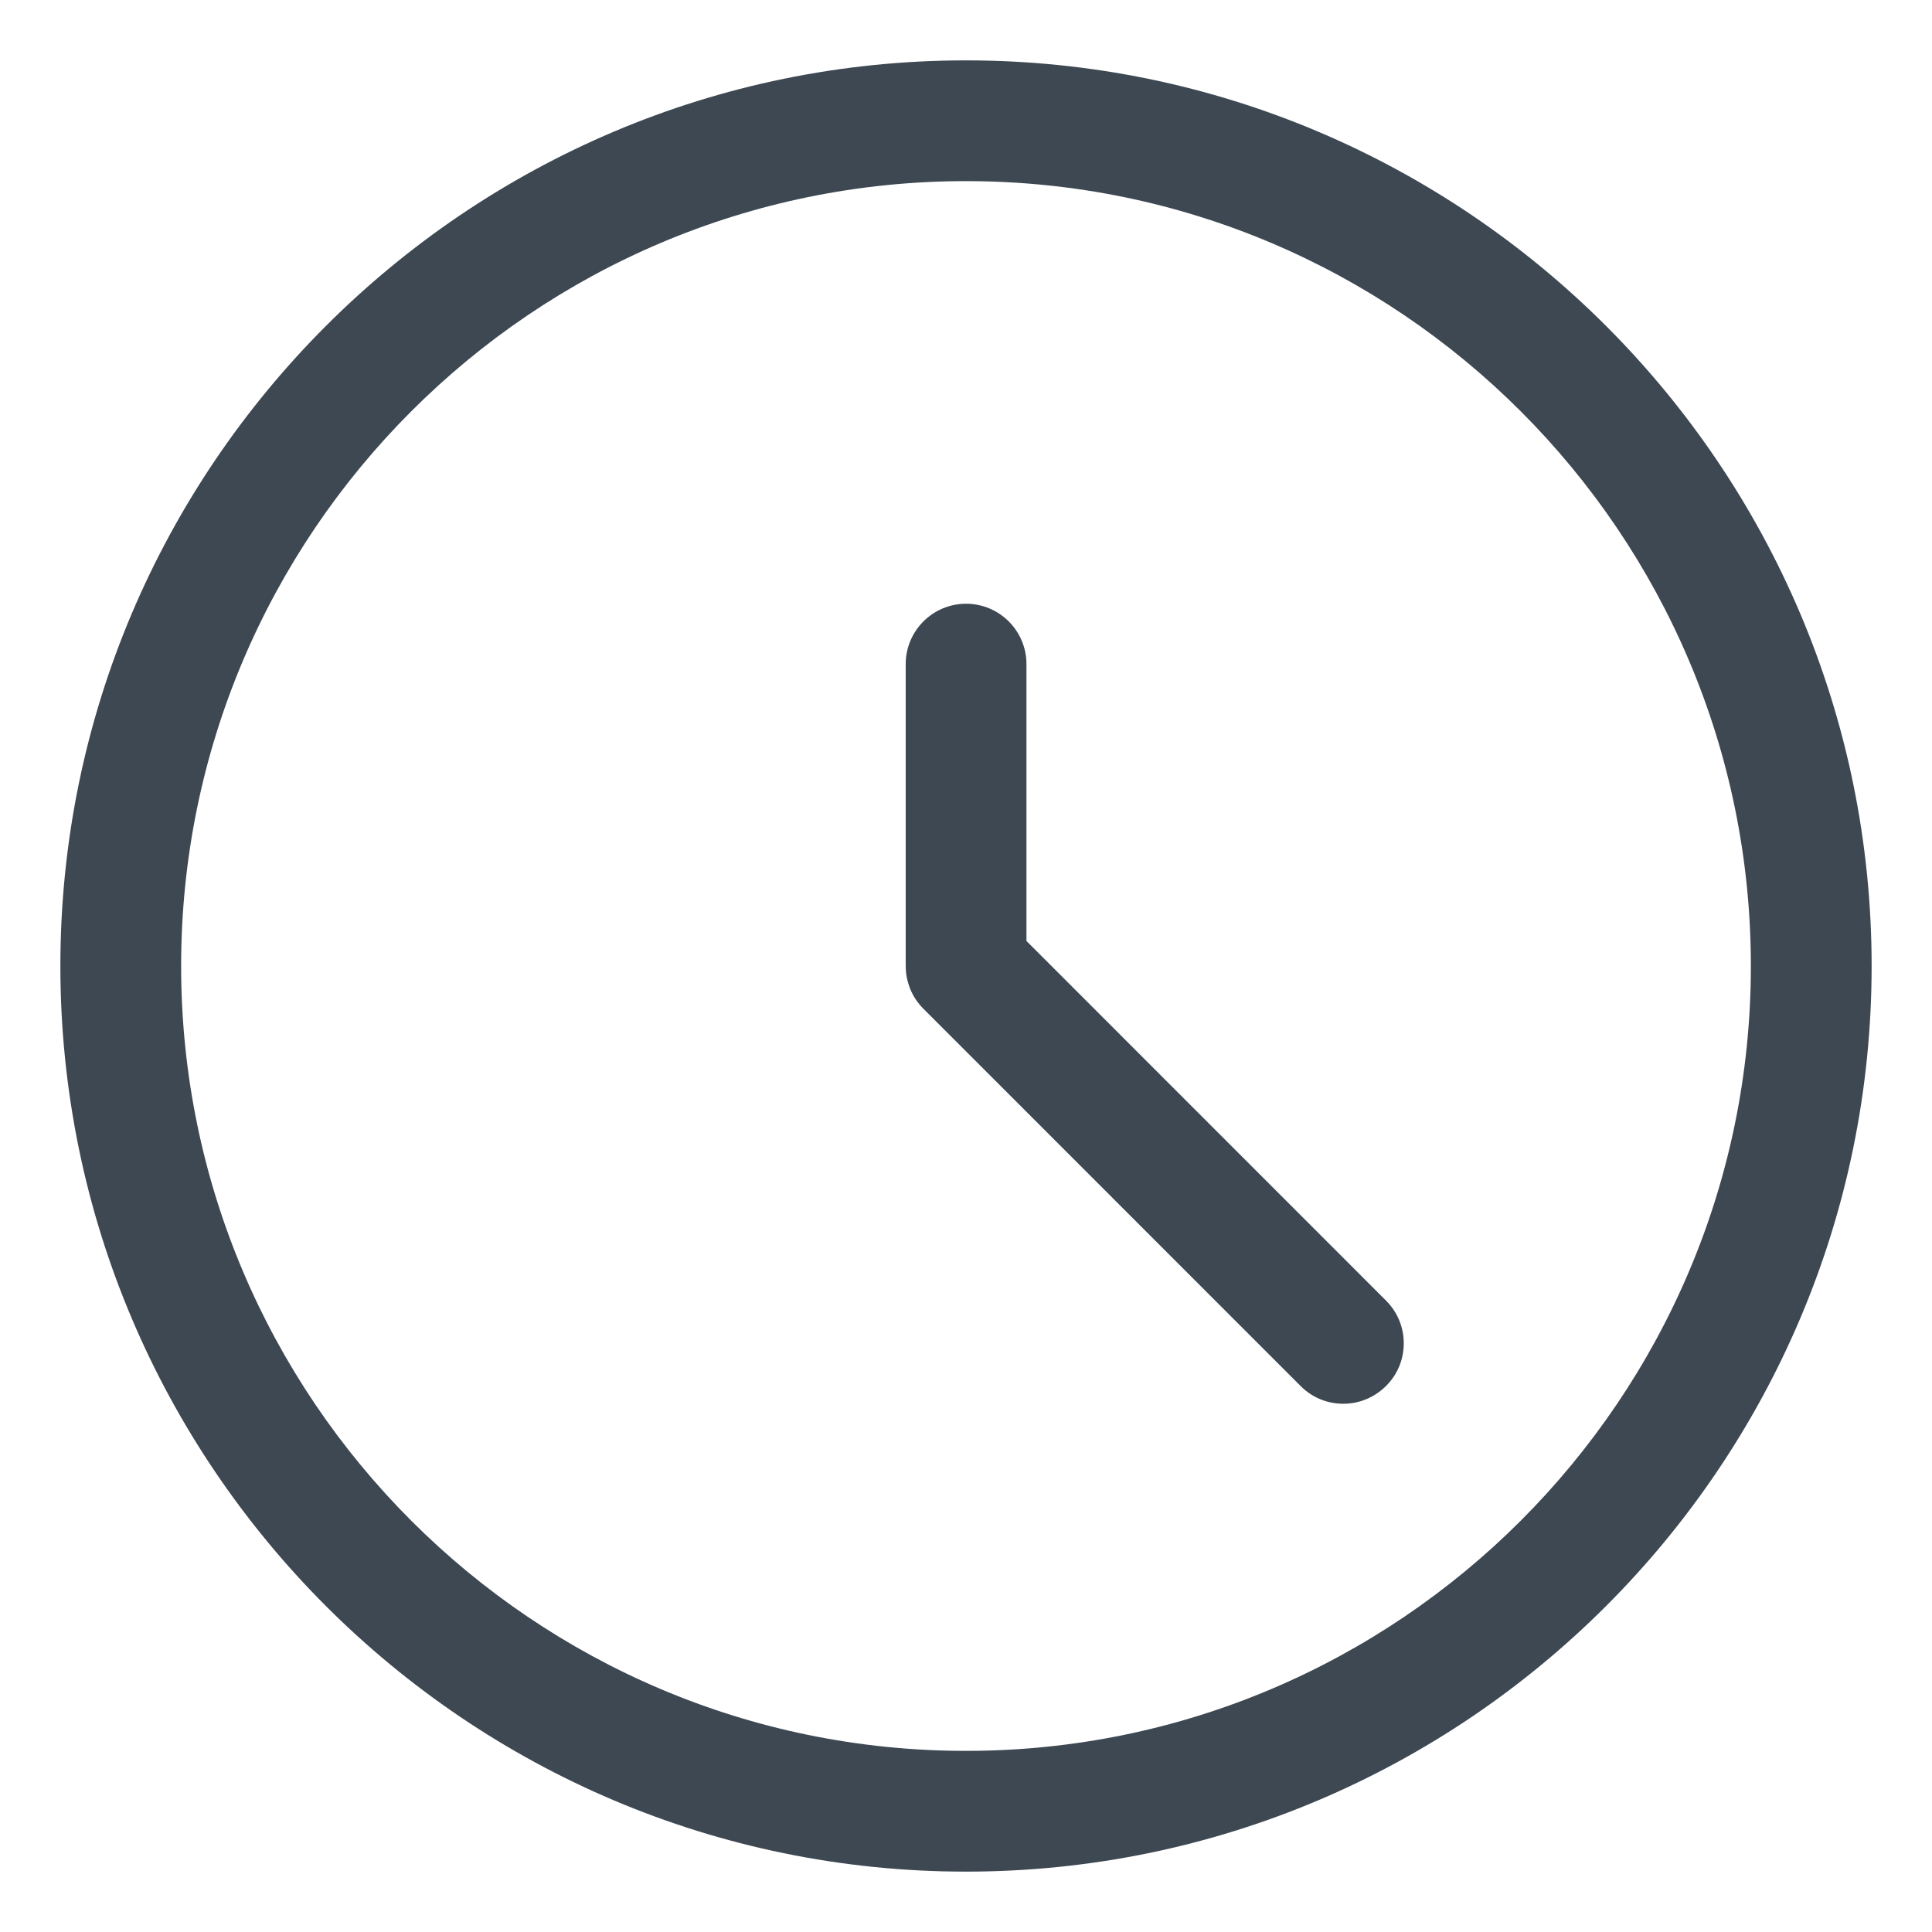
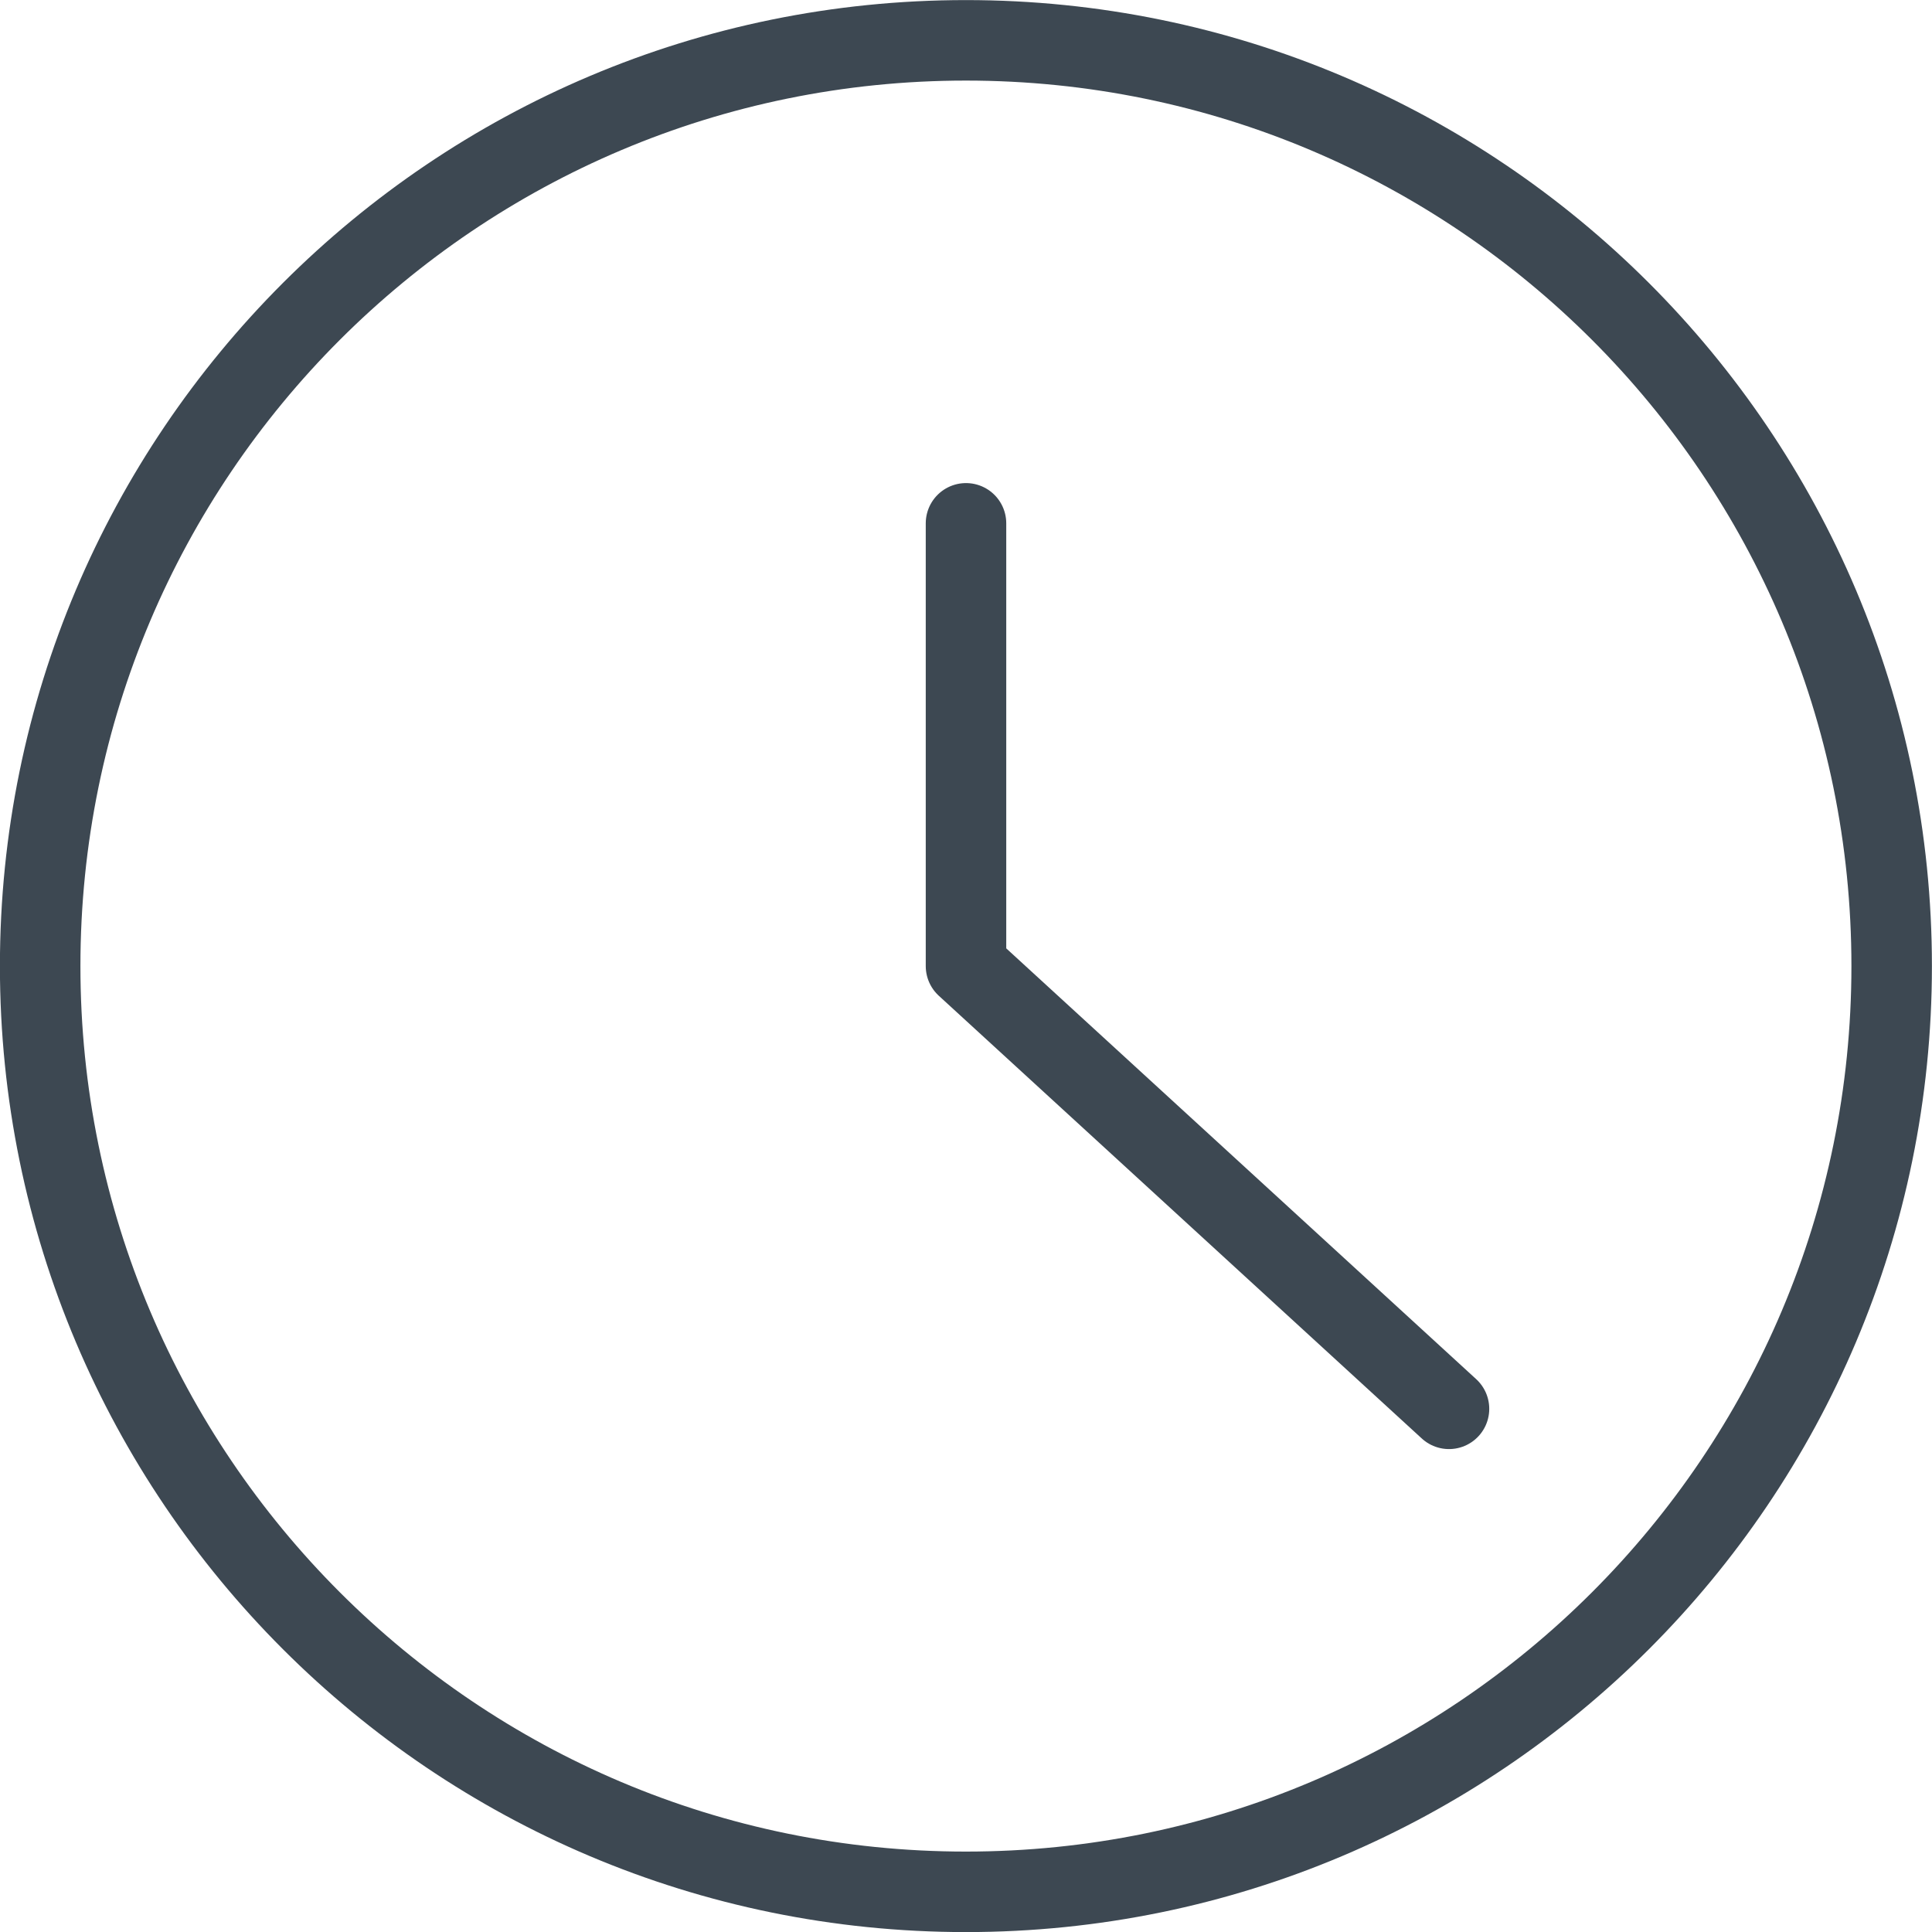
- <svg xmlns="http://www.w3.org/2000/svg" version="1.1" id="Layer_1" x="0px" y="0px" viewBox="0 0 24 24" style="enable-background:new 0 0 24 24;" fill="#3d4852" xml:space="preserve">
-   <g>
-     <path d="M12,23.25C5.797,23.25,0.75,18.203,0.75,12C0.75,5.797,5.797,0.75,12,0.75c6.203,0,11.25,5.047,11.25,11.25   C23.25,18.203,18.203,23.25,12,23.25z M12,2.25c-5.376,0-9.75,4.374-9.75,9.75s4.374,9.75,9.75,9.75s9.75-4.374,9.75-9.75   S17.376,2.25,12,2.25z" />
-     <path d="M16.687,17.438c-0.2,0-0.389-0.078-0.53-0.22l-4.687-4.688c-0.07-0.07-0.125-0.152-0.163-0.245   c-0.003-0.008-0.006-0.017-0.009-0.025c-0.032-0.086-0.047-0.172-0.047-0.26V8.25c0-0.414,0.336-0.75,0.75-0.75   s0.75,0.336,0.75,0.75v3.439l4.467,4.468c0.142,0.142,0.22,0.33,0.22,0.53s-0.078,0.389-0.22,0.53S16.887,17.438,16.687,17.438z" />
-   </g>
+ <svg xmlns="http://www.w3.org/2000/svg" viewBox="0 0 24 24" stroke="#3d4852">
+   <defs>
+     <style>.a{fill:none;stroke-linecap:round;stroke-linejoin:round;}</style>
+   </defs>
+   <circle class="a" cx="11.999" cy="12.001" r="11.5" />
+   <polyline class="a" points="12 6.501 12 12.001 18 17.501" />
</svg>
